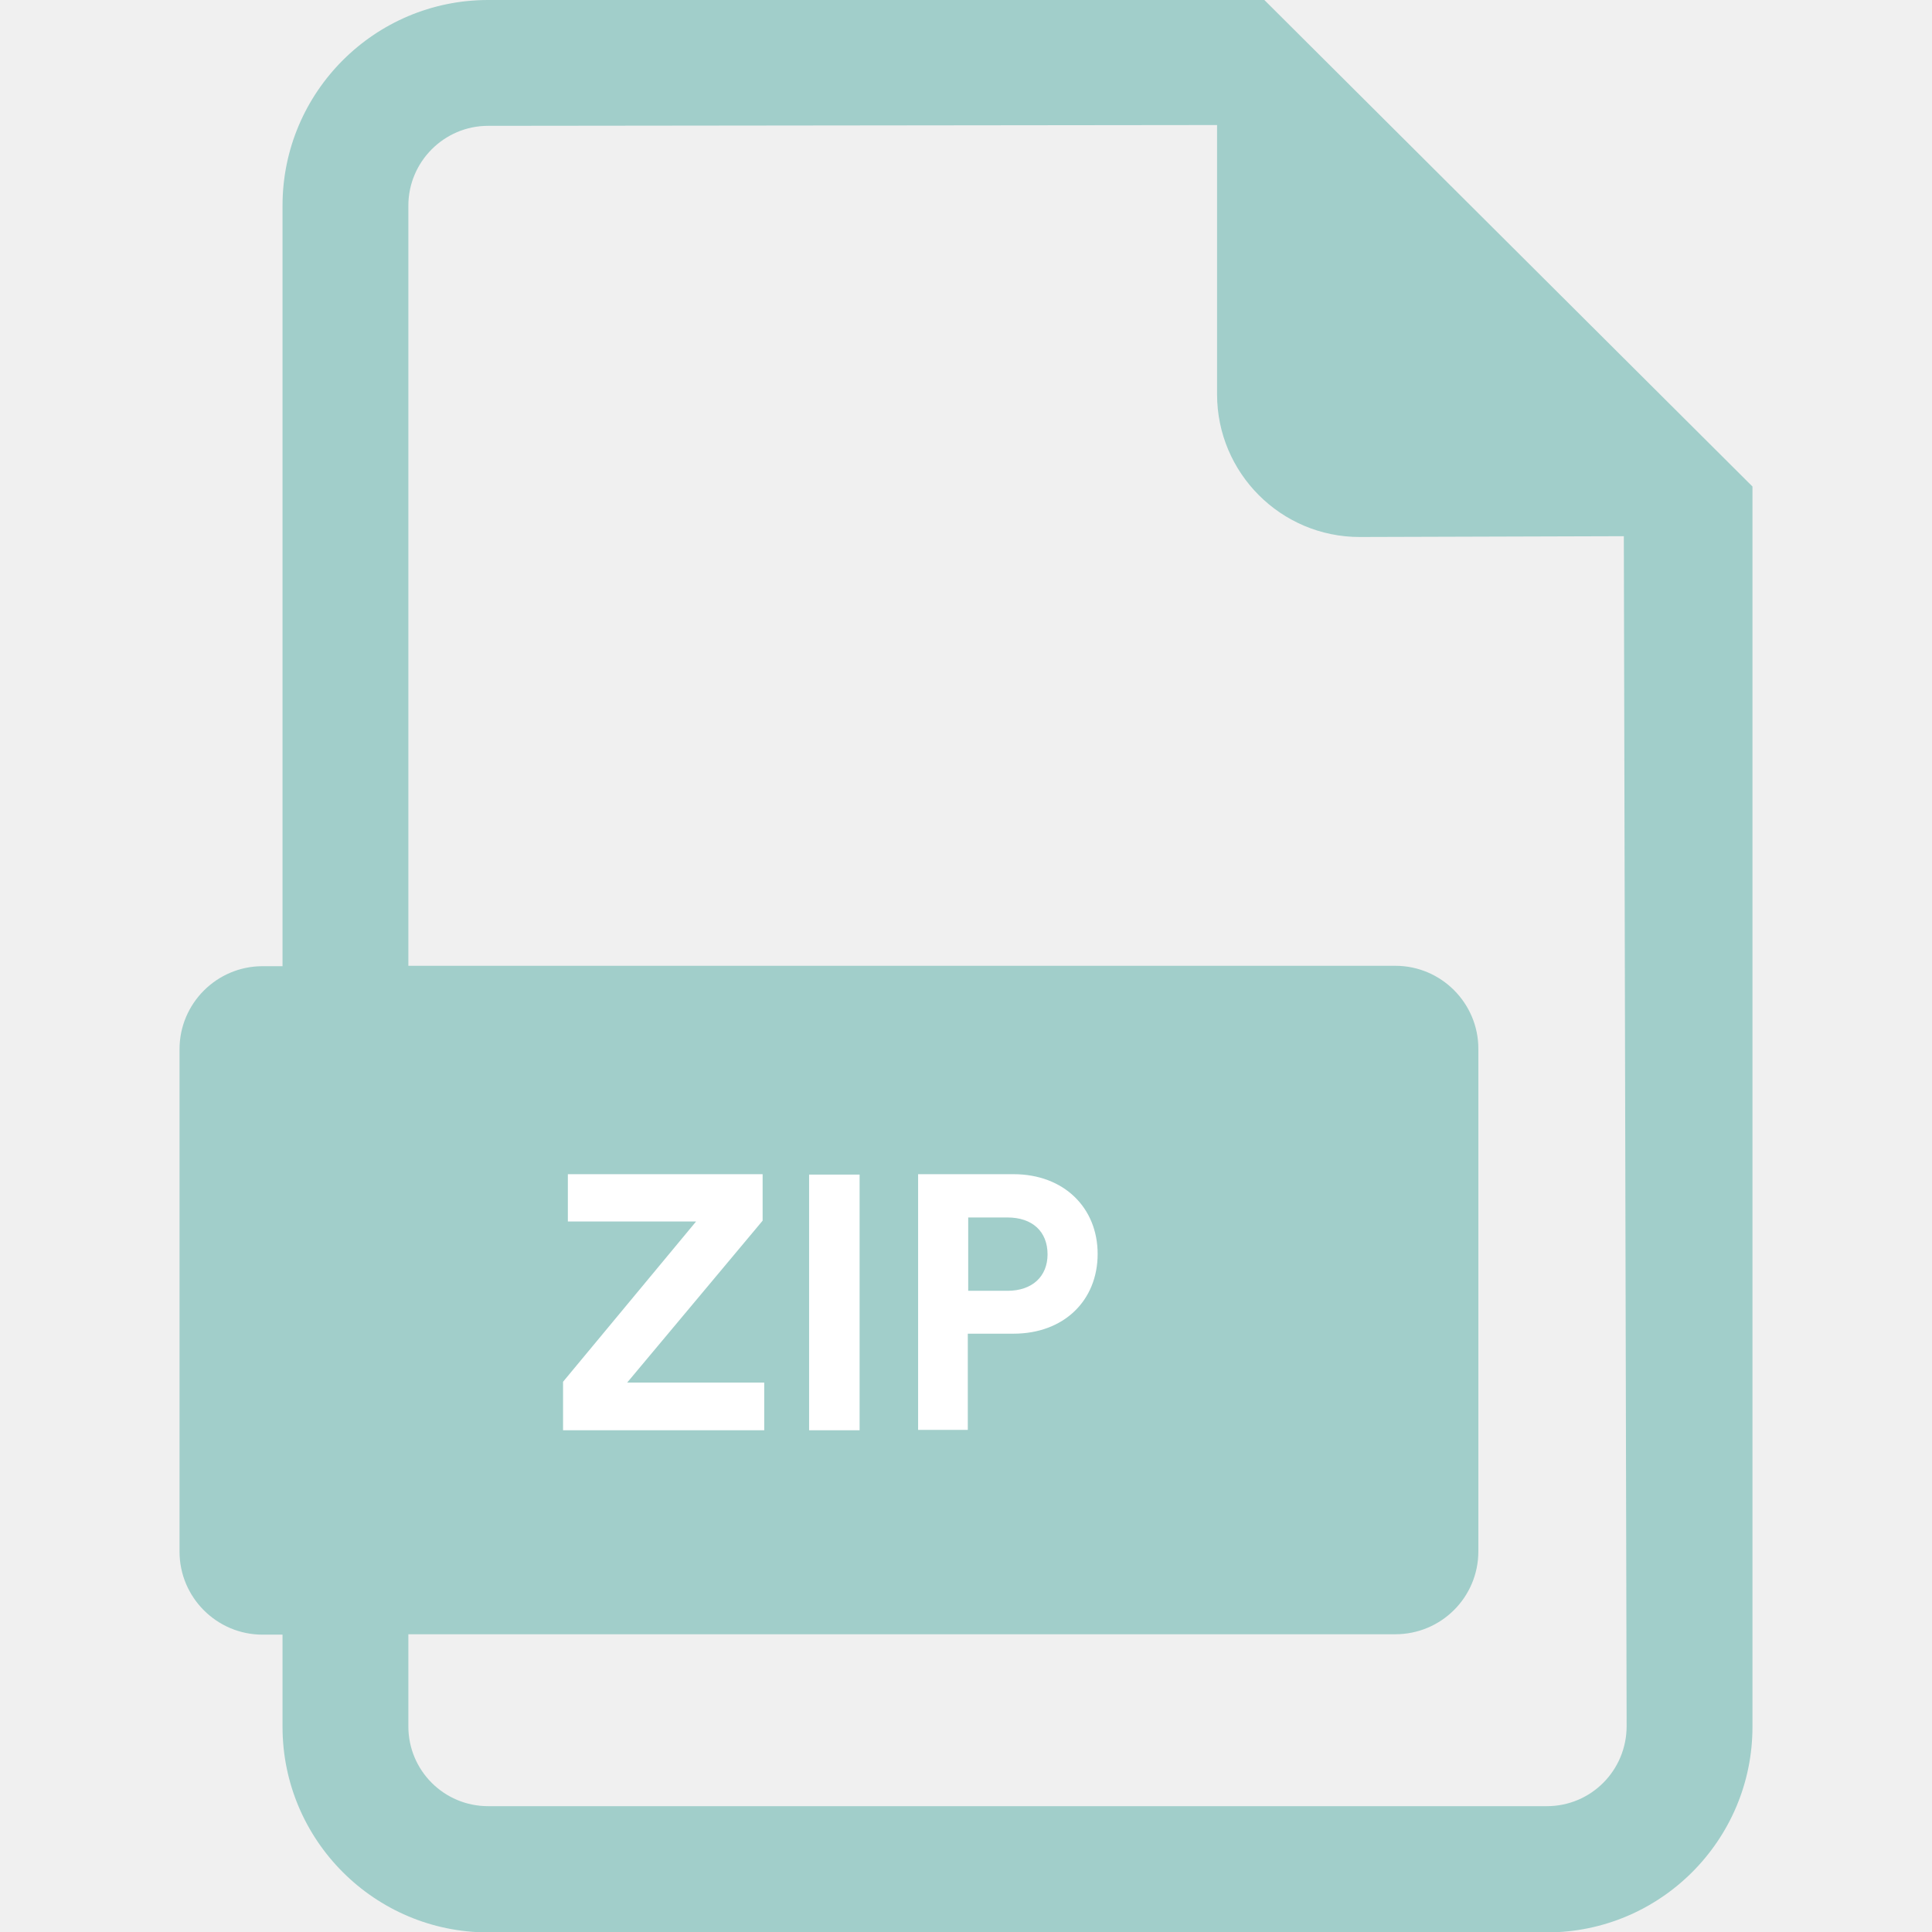
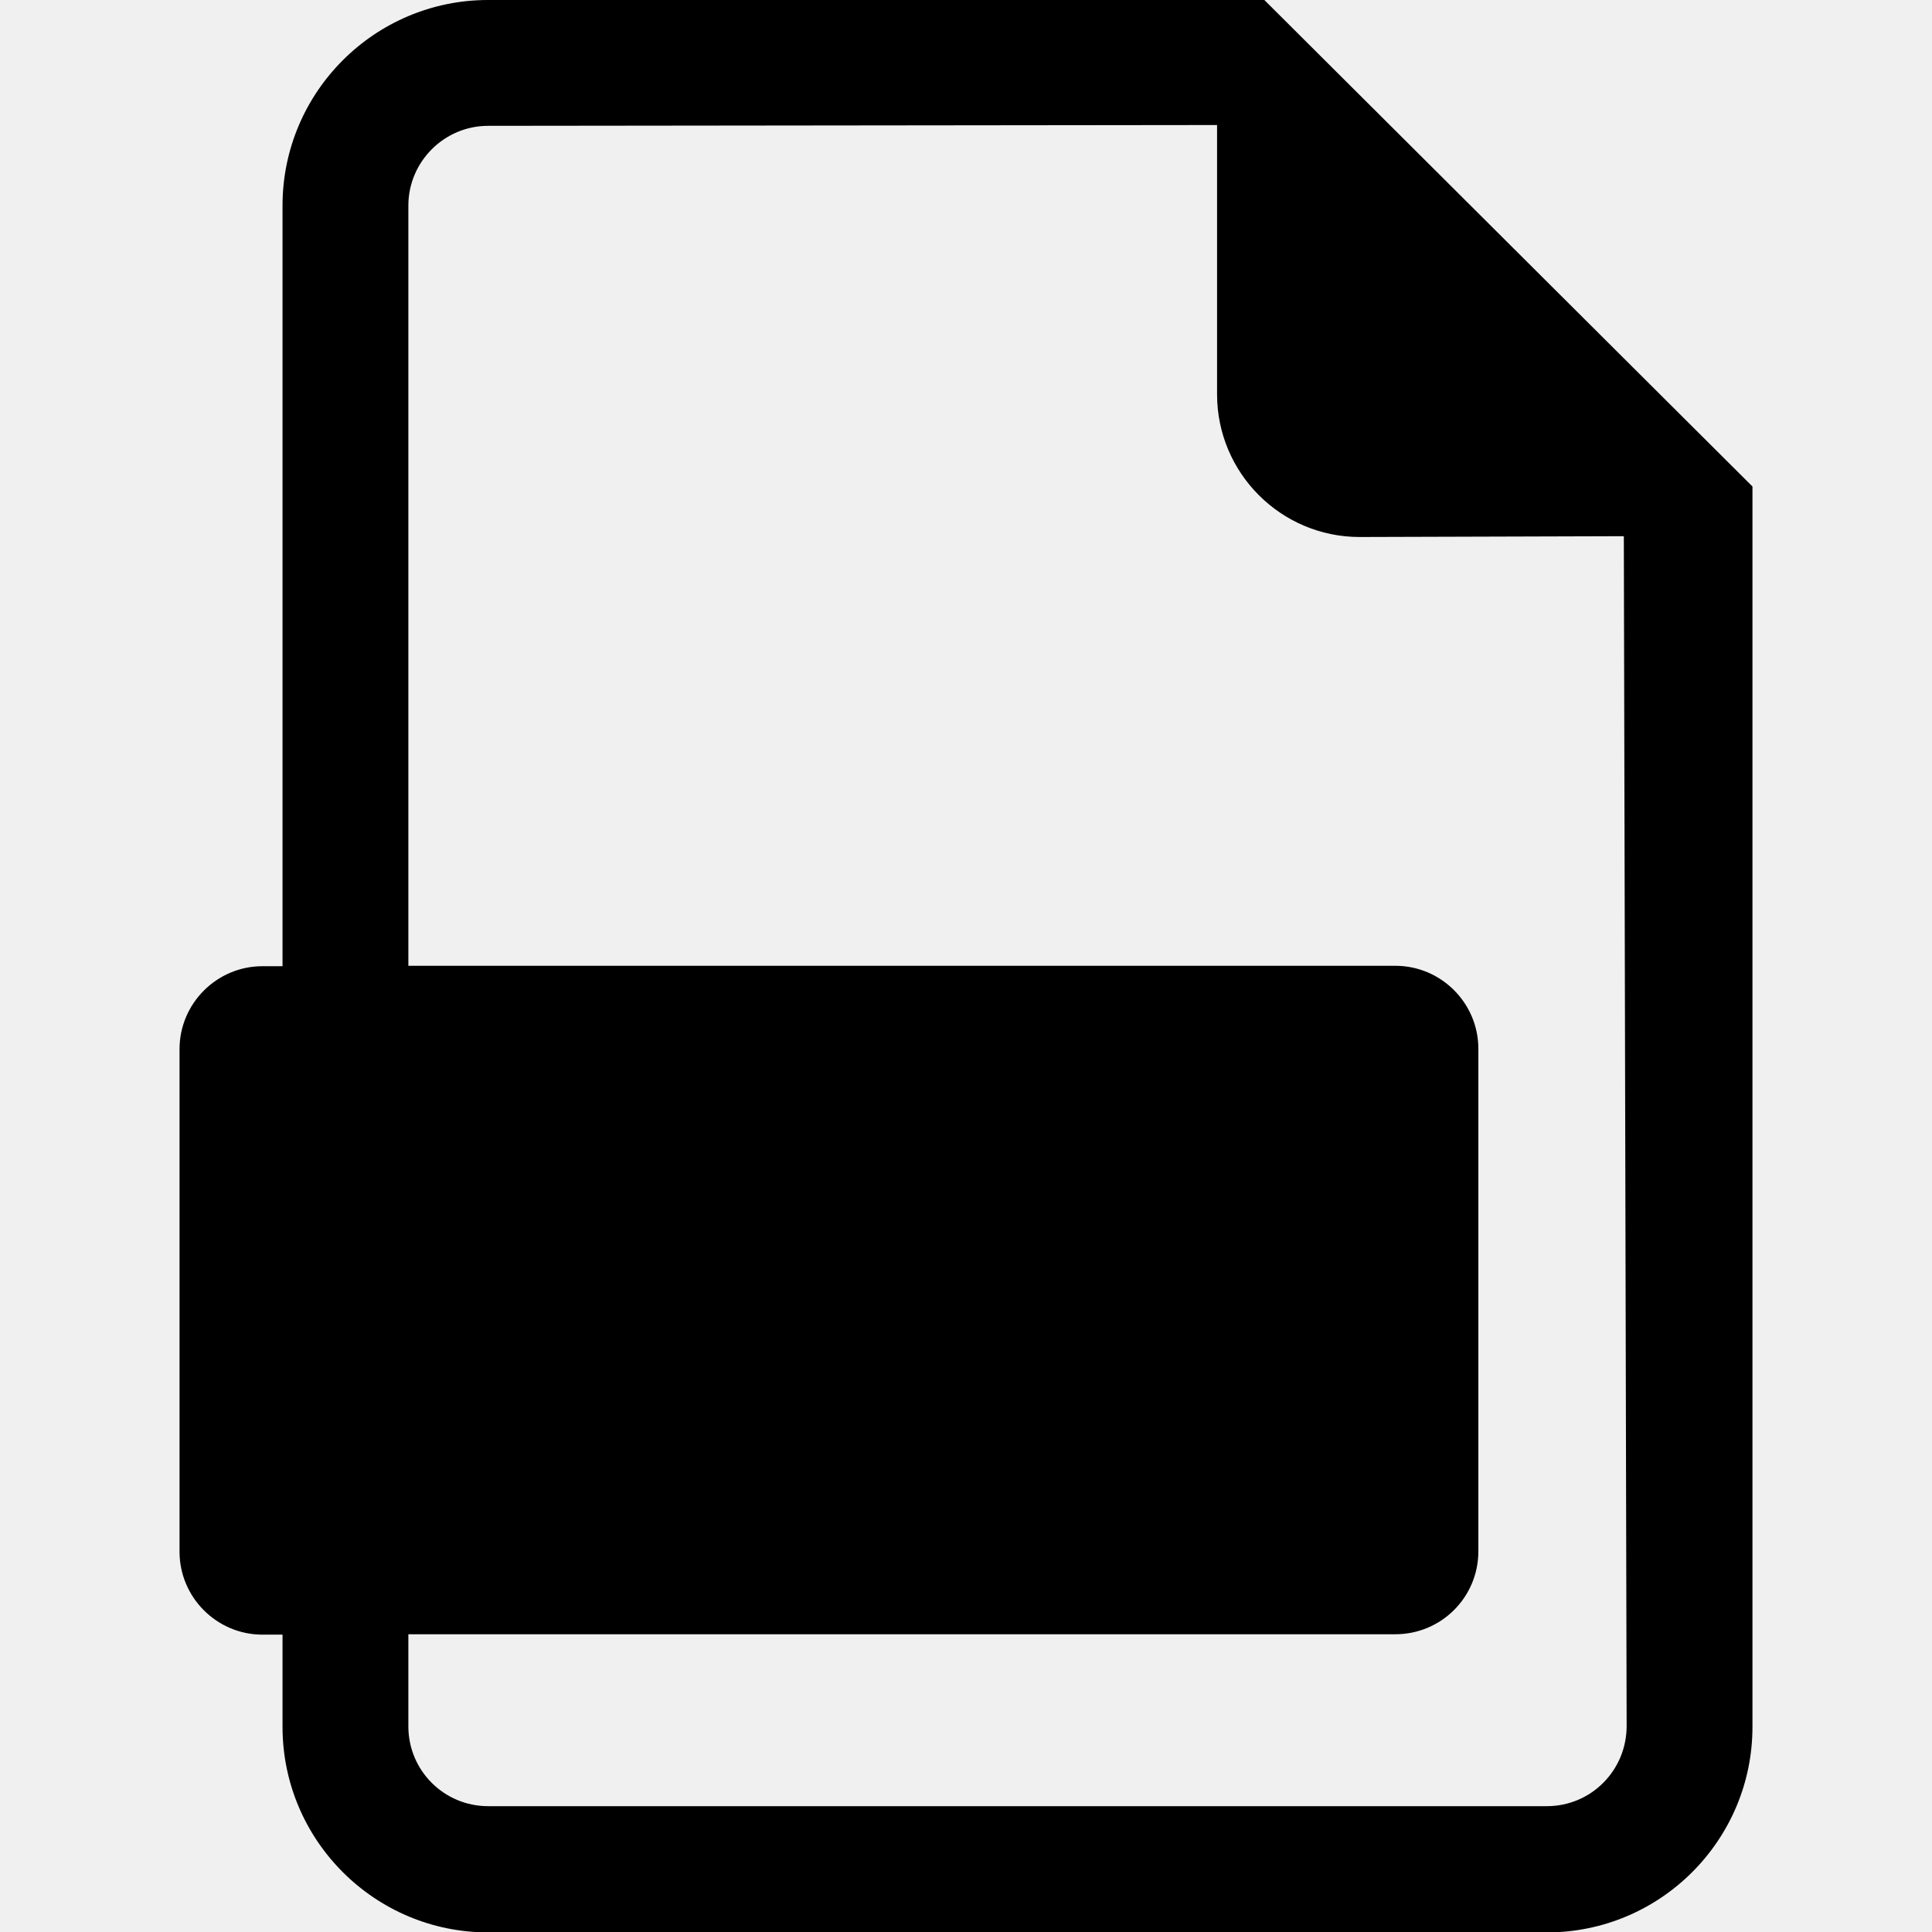
- <svg xmlns="http://www.w3.org/2000/svg" version="1.1" id="Capa_1" x="0px" y="0px" viewBox="0 0 482.1 482.1" style="enable-background:new 0 0 482.1 482.1;" xml:space="preserve">
-   <style type="text/css">
- 	.st0{fill:#A1CECA;}
- 	.st1{fill:#FFFFFF;}
- </style>
-   <path d="M142,310.2c0-8-5.6-12.8-15.4-12.8c-4,0-6.7,0.4-8.1,0.8v25.7c1.7,0.4,3.7,0.5,6.6,0.5C135.6,324.4,142,319.1,142,310.2z" />
-   <path d="M202.7,297.7c-4.4,0-7.2,0.4-8.9,0.8v56.9c1.7,0.4,4.4,0.4,6.8,0.4c17.8,0.1,29.4-9.7,29.4-30.4  C230.2,307.2,219.6,297.7,202.7,297.7z" />
-   <path class="st0" d="M315.5,0H121.8C93.5,0,70.5,23,70.5,51.3v189.8h-5c-11.4,0-20.7,9.3-20.7,20.7v125.4c0,11.4,9.3,20.7,20.7,20.7  h5v23c0,28.3,23,51.3,51.3,51.3H386c28.3,0,51.3-23,51.3-51.3V121.4L315.5,0z M99.1,284.4c6.1-1,14.6-1.8,26.6-1.8  c12.1,0,20.8,2.3,26.6,7c5.5,4.4,9.3,11.6,9.3,20.1c0,8.5-2.8,15.7-8,20.6c-6.7,6.3-16.6,9.2-28.3,9.2c-2.6,0-4.9-0.1-6.7-0.4v31.1  H99.1V284.4z M386,450.7H121.8c-11,0-19.9-8.9-19.9-19.9v-23h246.3c11.4,0,20.7-9.2,20.7-20.7V261.7c0-11.4-9.3-20.7-20.7-20.7  H101.9V51.3c0-10.9,8.9-19.9,19.9-19.9l181.9-0.2v67.2c0,19.6,15.9,35.6,35.6,35.6l65.9-0.2l0.7,296.9  C405.9,441.8,397,450.7,386,450.7z M174.1,369.8v-85.4c7.2-1.1,16.6-1.8,26.6-1.8c16.5,0,27.2,3,35.6,9.3c9,6.7,14.7,17.4,14.7,32.8  c0,16.6-6.1,28.1-14.5,35.2c-9.2,7.6-23.1,11.2-40.1,11.2C186.2,371.1,179,370.4,174.1,369.8z M314.9,319.2v16h-31.2v35h-19.7v-87  h53.2v16.1h-33.4v19.9H314.9z" />
-   <rect x="80" y="267.9" class="st0" width="259" height="118" />
-   <g>
-     <path class="st1" d="M140.5,356.9v-12.1l33.2-40h-32v-11.8h48.6v11.6L156.5,345h34.2v11.9H140.5z" />
-     <path class="st1" d="M201.9,356.9v-63.8h12.6v63.8H201.9z" />
-     <path class="st1" d="M241.5,332.8v24h-12.4v-63.8h23.8c12.6,0,21,8.4,21,19.9c0,11.6-8.4,19.9-21,19.9H241.5z M251.4,322.1   c6.2,0,10-3.6,10-9.1c0-5.7-3.8-9.2-10-9.2h-9.8v18.3H251.4z" />
-   </g>
+ <svg xmlns="http://www.w3.org/2000/svg" id="Capa_1" viewBox="0 0 482.1 482.1">
+   <style />
+   <path d="M142 310.2c0-8-5.6-12.8-15.4-12.8-4 0-6.7.4-8.1.8v25.7c1.7.4 3.7.5 6.6.5 10.5 0 16.9-5.3 16.9-14.2zm60.7-12.5c-4.4 0-7.2.4-8.9.8v56.9c1.7.4 4.4.4 6.8.4 17.8.1 29.4-9.7 29.4-30.4.2-18.2-10.4-27.7-27.3-27.7z" />
+   <path d="M315.5 0H121.8C93.5 0 70.5 23 70.5 51.3v189.8h-5c-11.4 0-20.7 9.3-20.7 20.7v125.4c0 11.4 9.3 20.7 20.7 20.7h5v23c0 28.3 23 51.3 51.3 51.3H386c28.3 0 51.3-23 51.3-51.3V121.4L315.5 0zM99.1 284.4c6.1-1 14.6-1.8 26.6-1.8 12.1 0 20.8 2.3 26.6 7 5.5 4.4 9.3 11.6 9.3 20.1 0 8.5-2.8 15.7-8 20.6-6.7 6.3-16.6 9.2-28.3 9.2-2.6 0-4.9-.1-6.7-.4v31.1H99.1v-85.8zM386 450.7H121.8c-11 0-19.9-8.9-19.9-19.9v-23h246.3c11.4 0 20.7-9.2 20.7-20.7V261.7c0-11.4-9.3-20.7-20.7-20.7H101.9V51.3c0-10.9 8.9-19.9 19.9-19.9l181.9-.2v67.2c0 19.6 15.9 35.6 35.6 35.6l65.9-.2.7 296.9c0 11.1-8.9 20-19.9 20zm-211.9-80.9v-85.4c7.2-1.1 16.6-1.8 26.6-1.8 16.5 0 27.2 3 35.6 9.3 9 6.7 14.7 17.4 14.7 32.8 0 16.6-6.1 28.1-14.5 35.2-9.2 7.6-23.1 11.2-40.1 11.2-10.2 0-17.4-.7-22.3-1.3zm140.8-50.6v16h-31.2v35H264v-87h53.2v16.1h-33.4v19.9h31.1z" />
+   <path d="M80 267.9h259v118H80z" />
+   <path d="M140.5 356.9v-12.1l33.2-40h-32V293h48.6v11.6L156.5 345h34.2v11.9h-50.2zm61.4 0v-63.8h12.6v63.8h-12.6zm39.6-24.1v24h-12.4V293h23.8c12.6 0 21 8.4 21 19.9 0 11.6-8.4 19.9-21 19.9h-11.4zm9.9-10.7c6.2 0 10-3.6 10-9.1 0-5.7-3.8-9.2-10-9.2h-9.8v18.3h9.8z" />
</svg>
